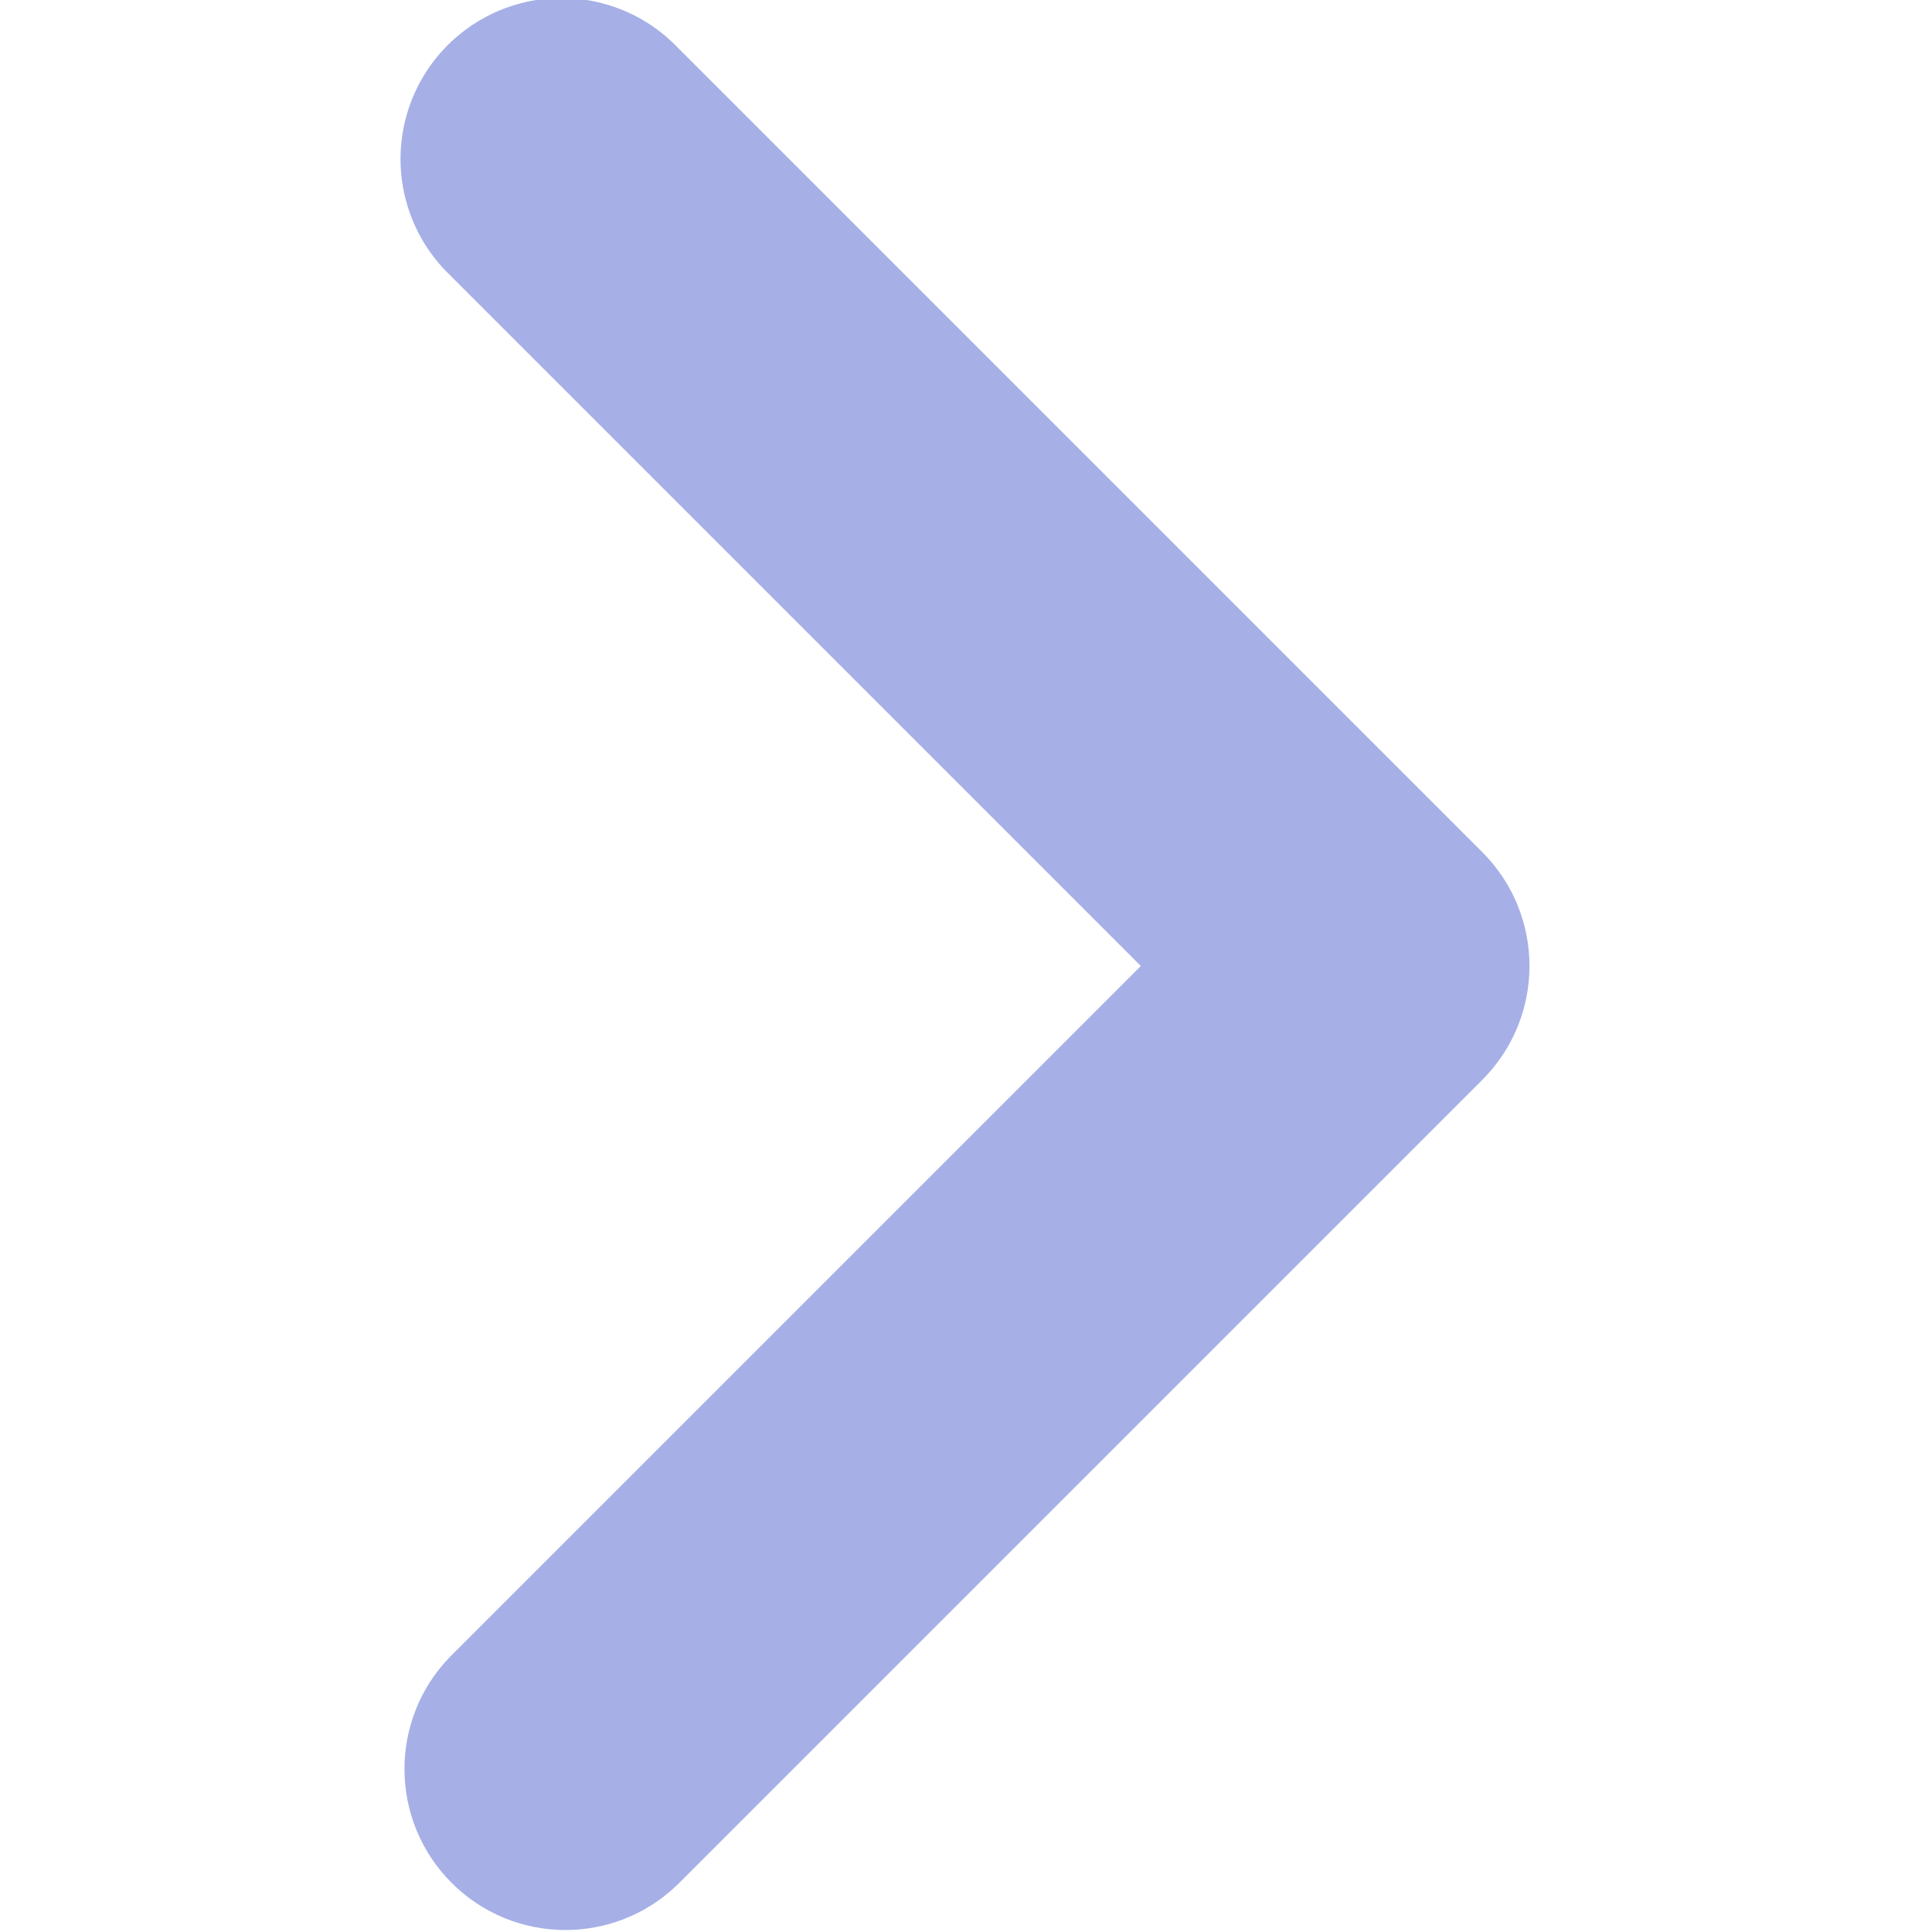
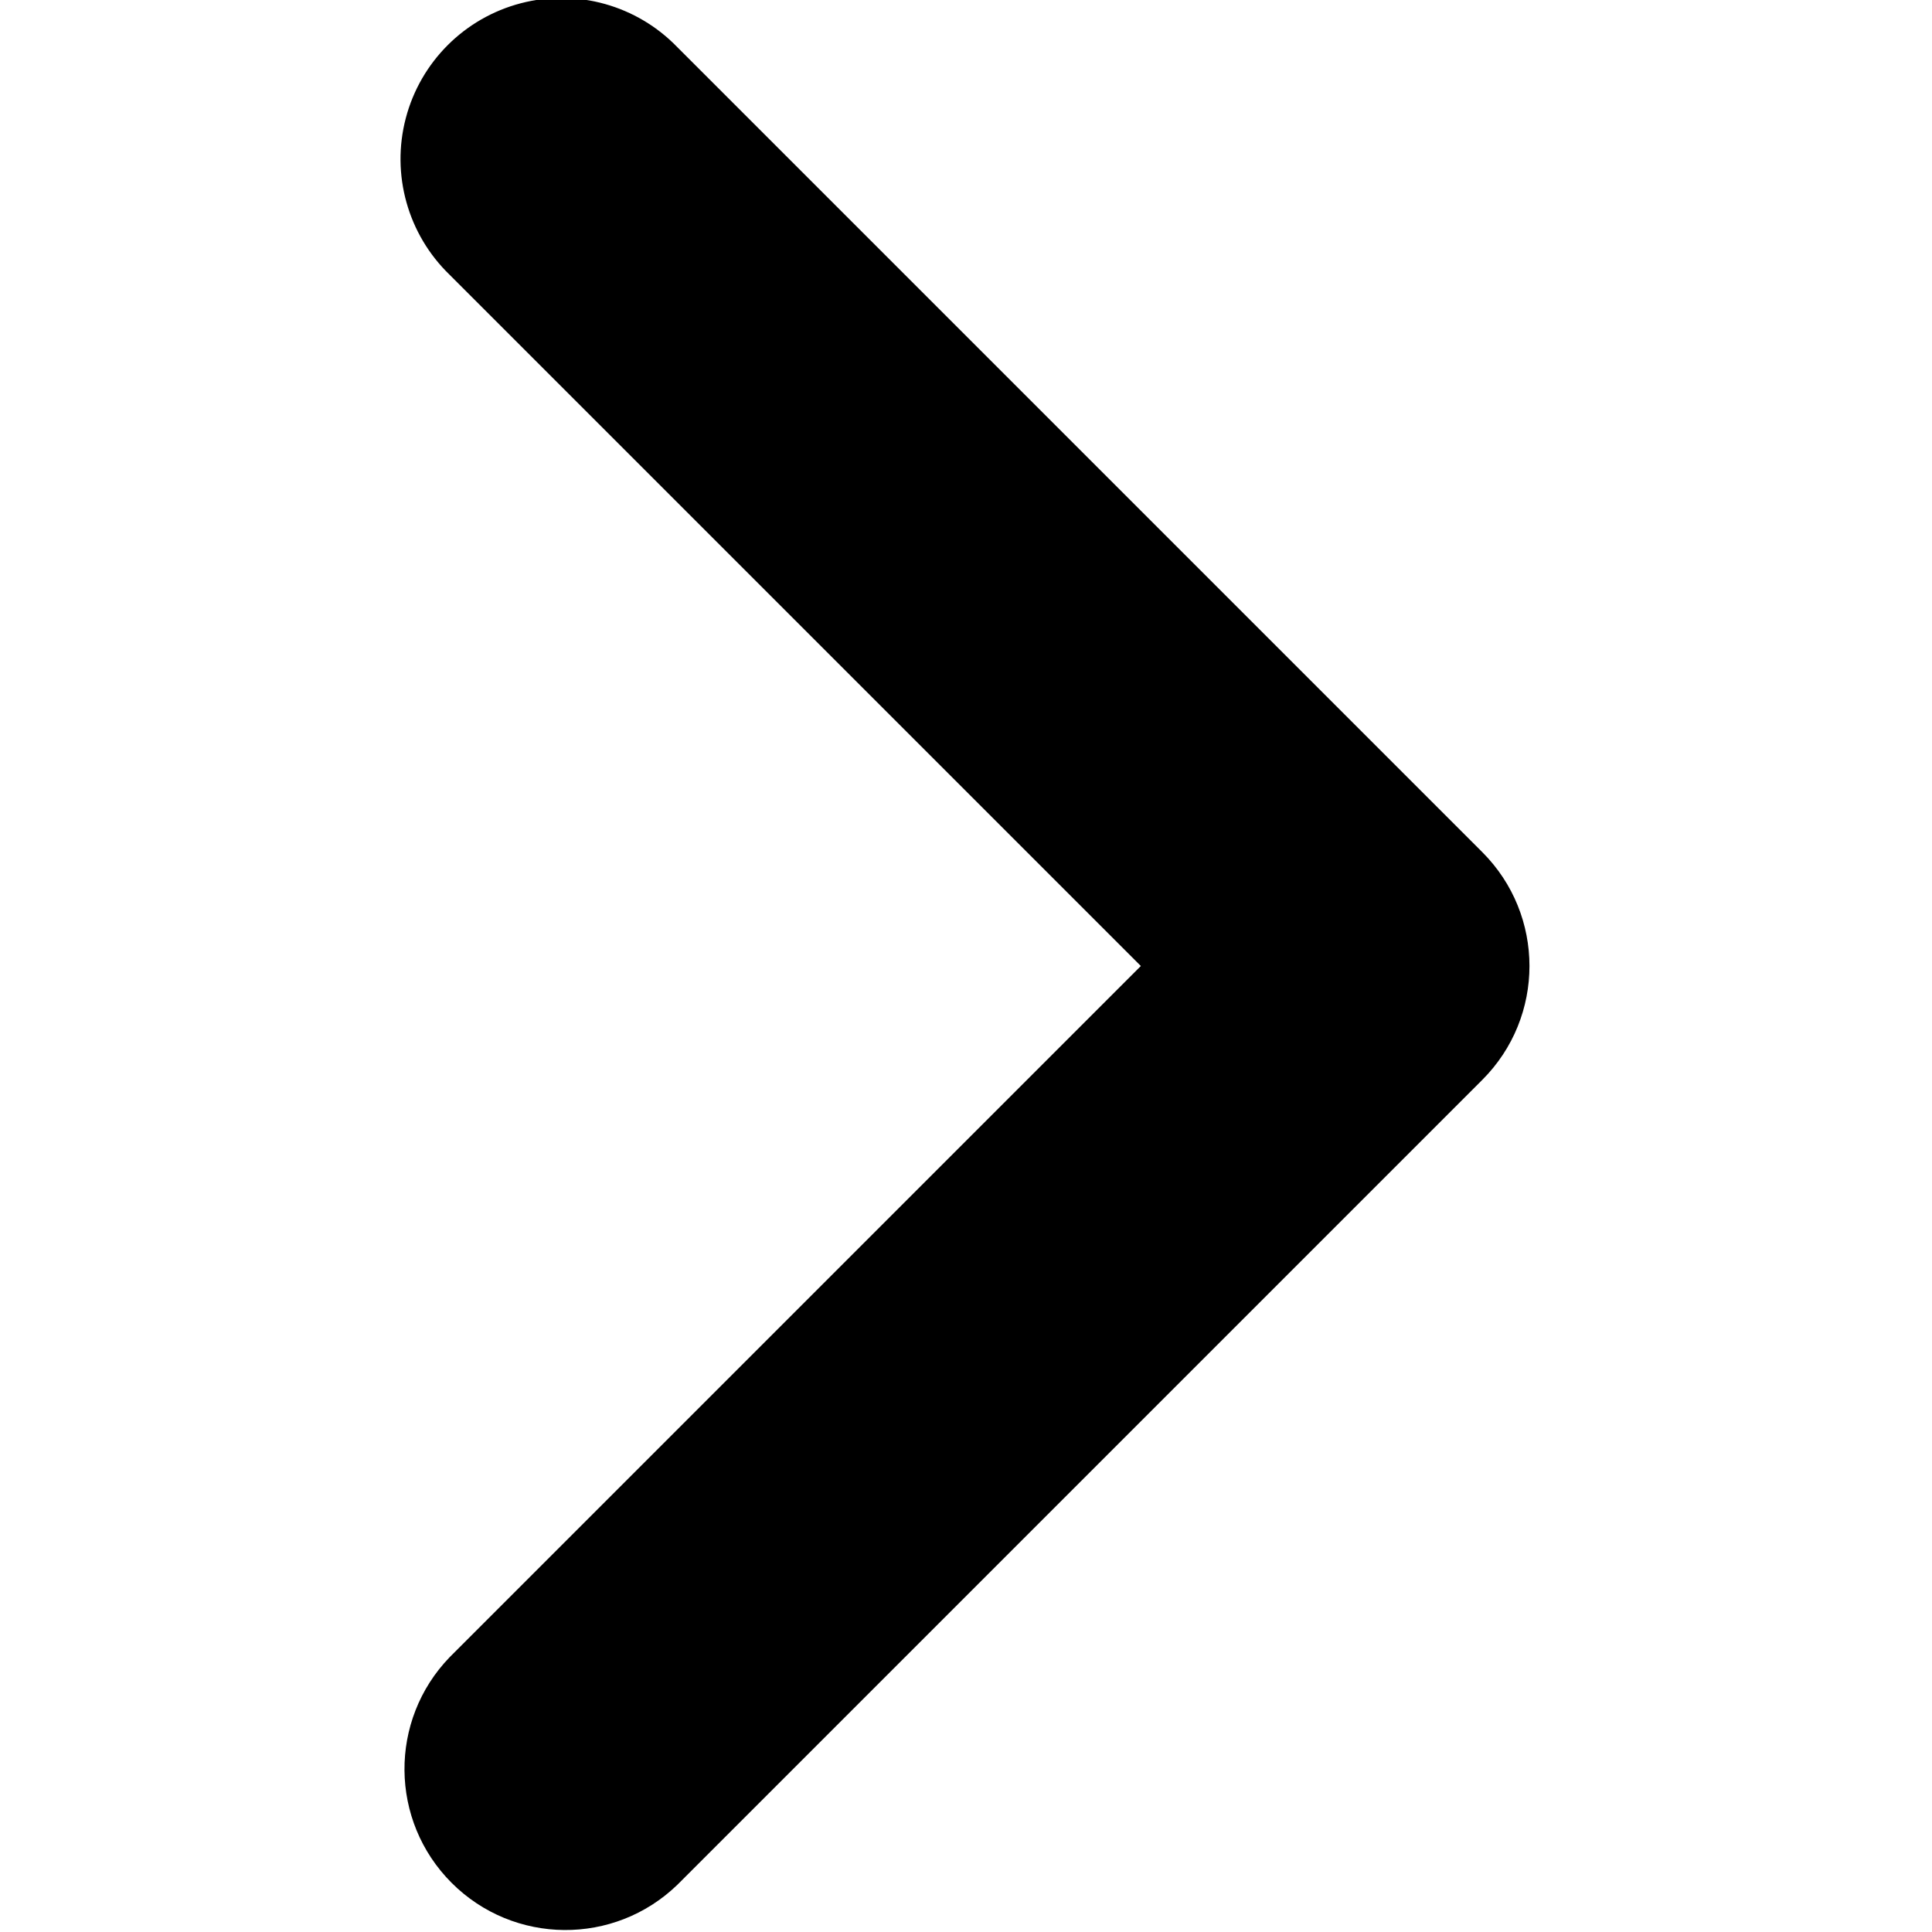
<svg xmlns="http://www.w3.org/2000/svg" width="24" height="24" viewBox="0 0 24 24">
-   <path fill="#A6B0E6" fill-rule="nonzero" d="M5.586 20.586a2 2 0 0 0 2.828 2.828l10-10a2 2 0 0 0 0-2.828l-10-10a2 2 0 1 0-2.828 2.828L14.172 12l-8.586 8.586z" />
+   <path fill-rule="nonzero" d="M5.586 20.586a2 2 0 0 0 2.828 2.828l10-10a2 2 0 0 0 0-2.828l-10-10a2 2 0 1 0-2.828 2.828L14.172 12l-8.586 8.586z" />
</svg>
